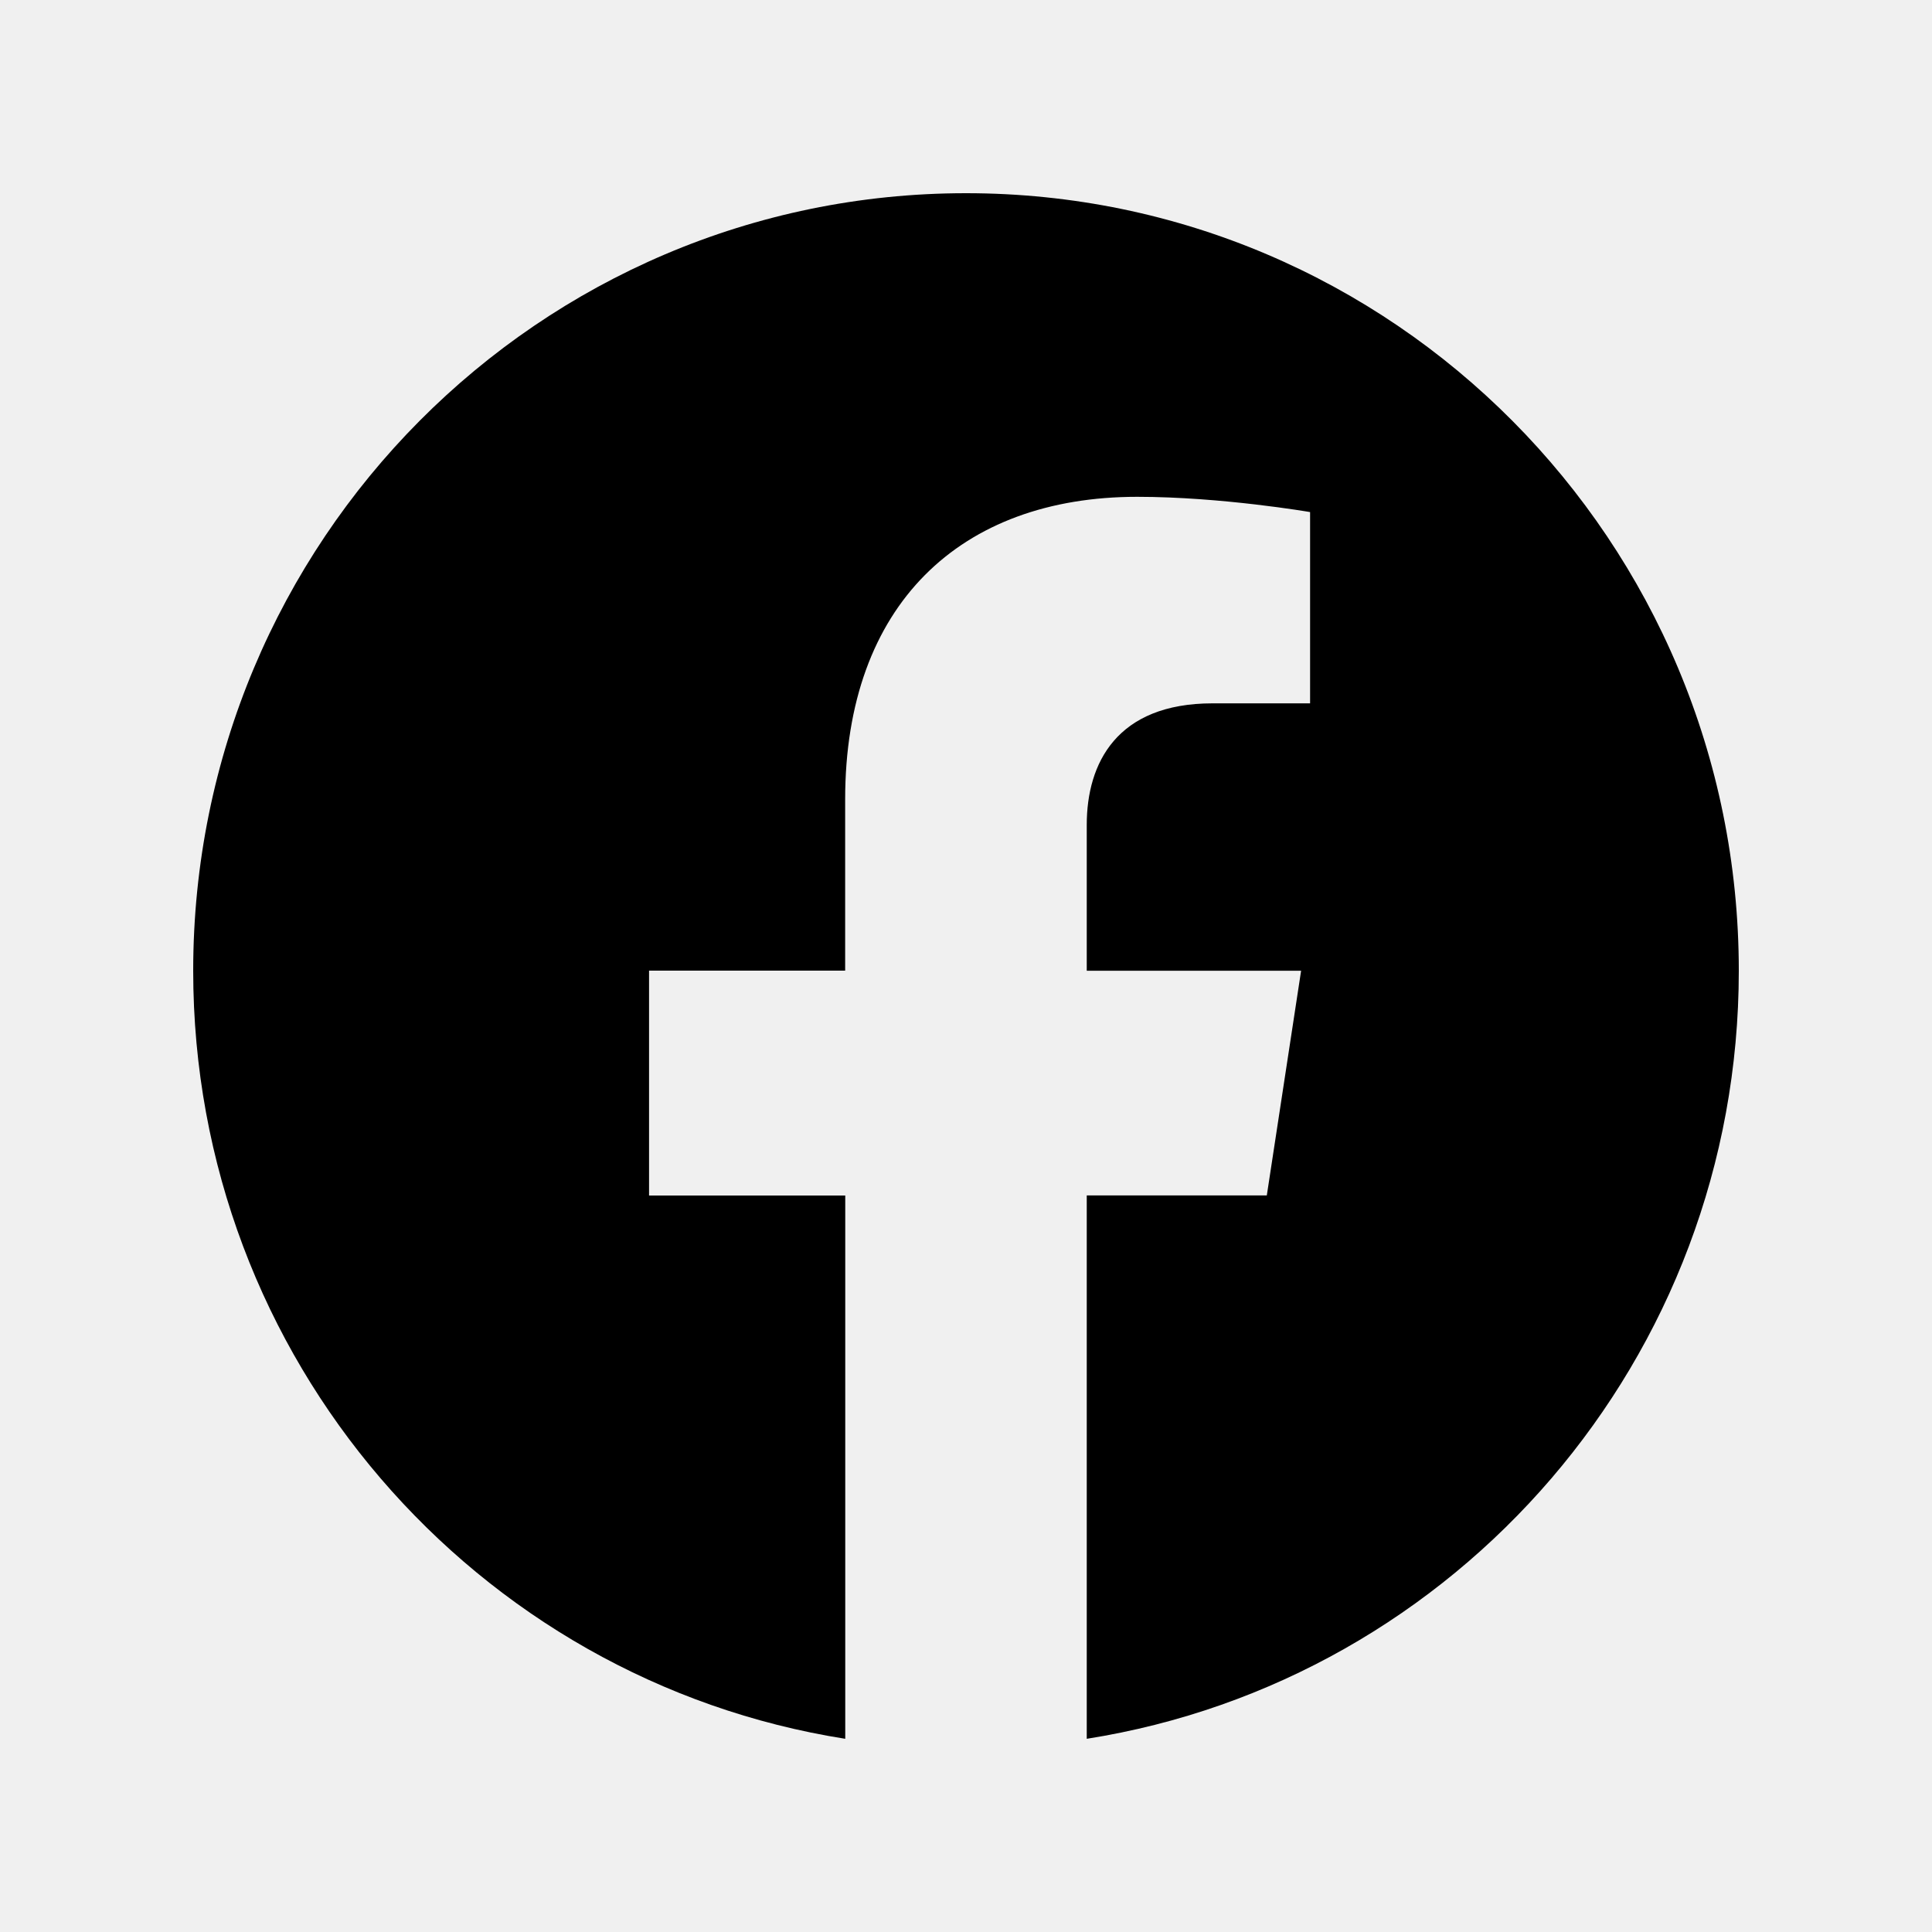
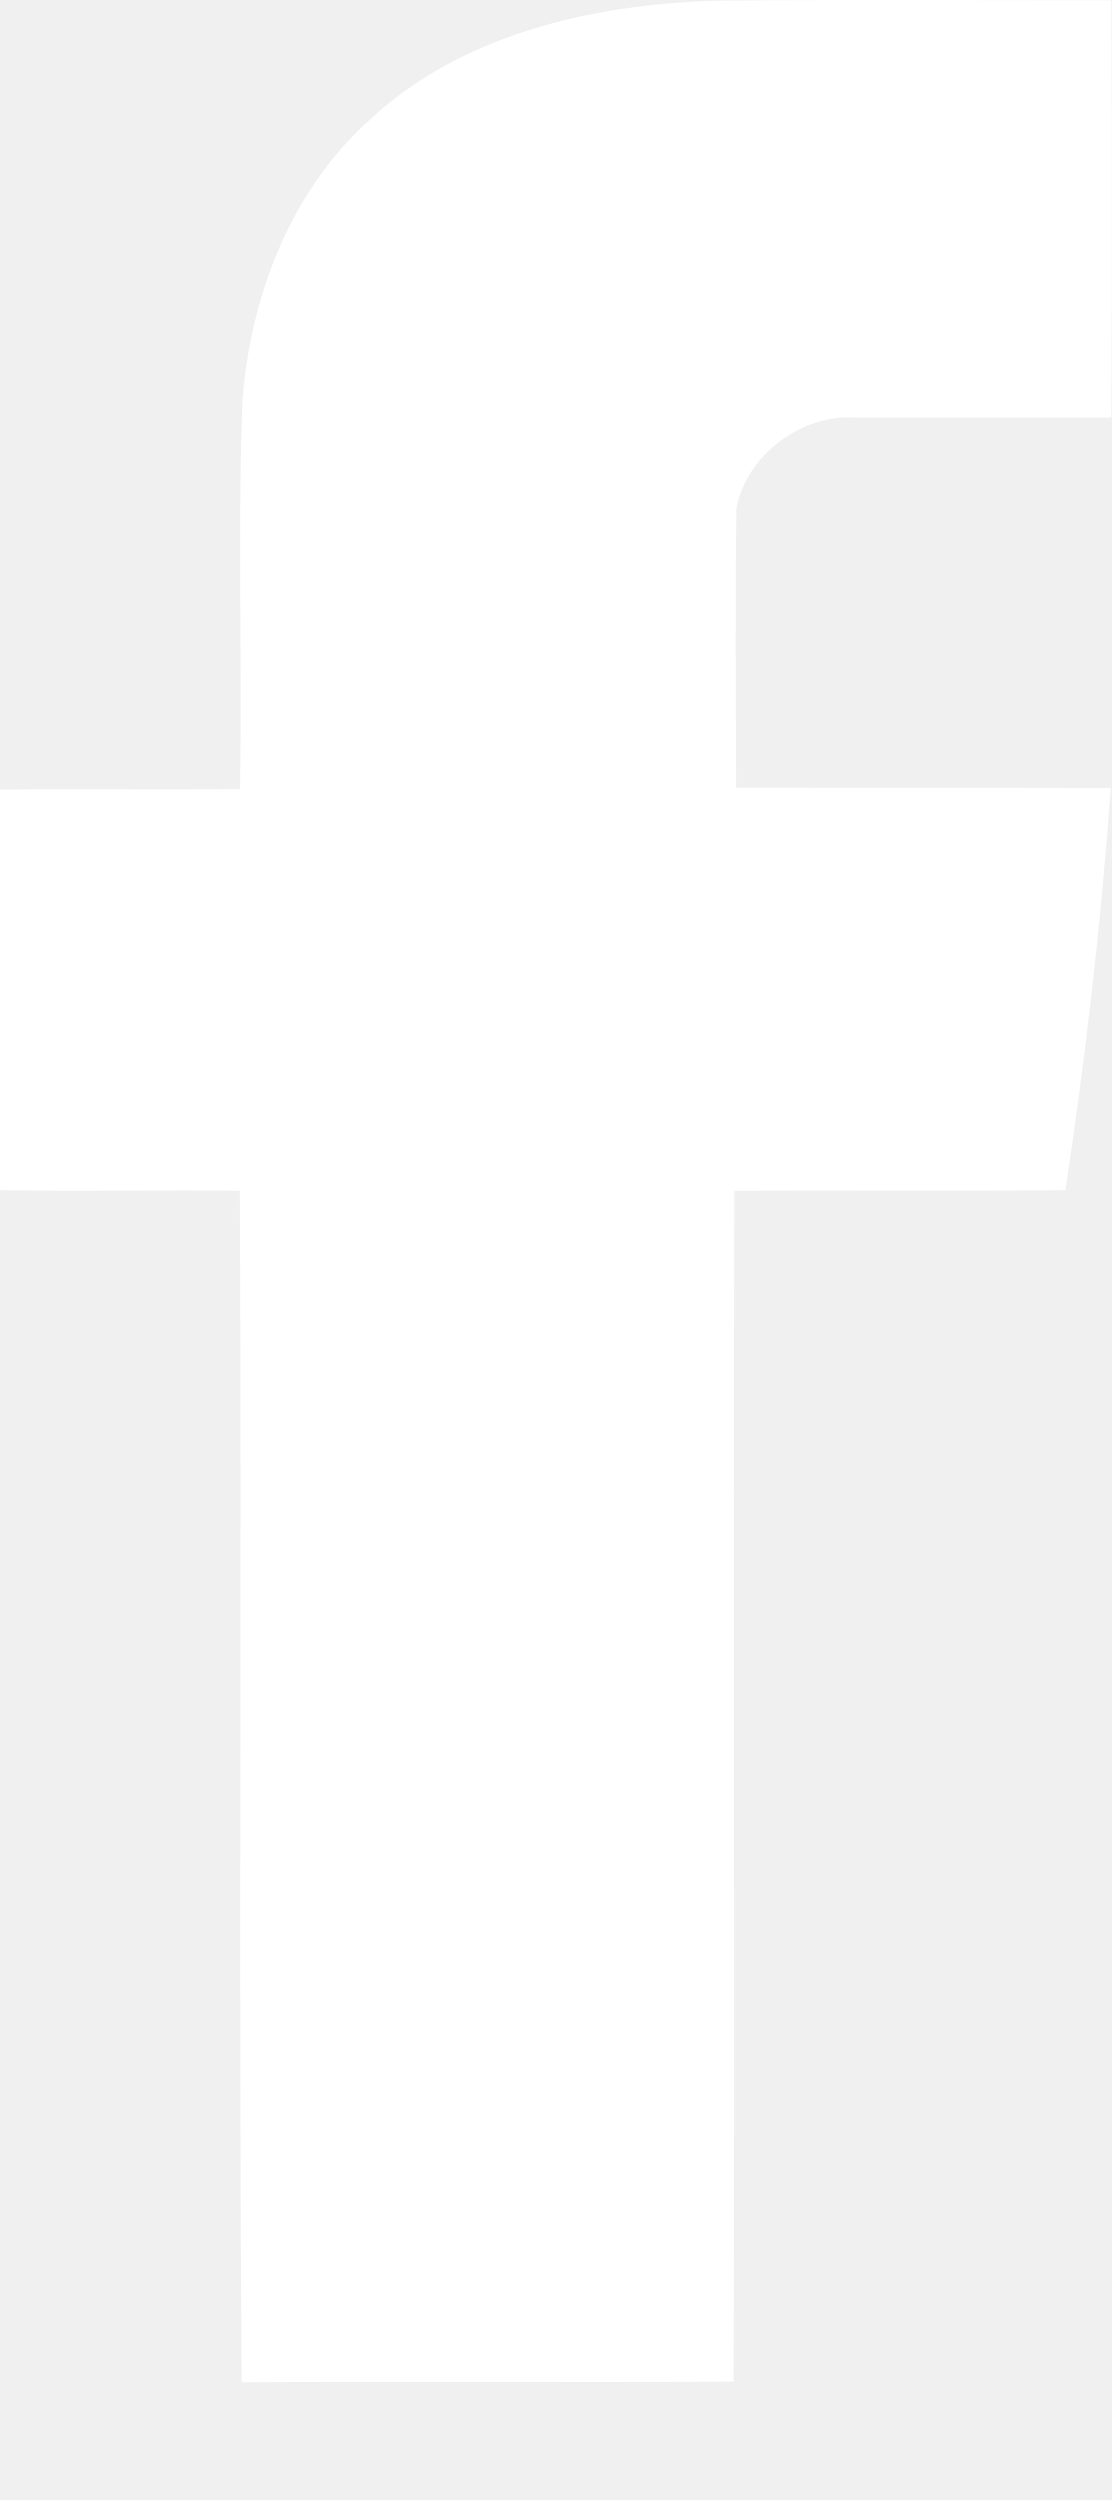
- <svg class="icon icon-facebook" viewBox="0 0 20 20">
-   <path fill="currentColor" d="M18 10.049C18 5.603 14.419 2 10 2s-8 3.603-8 8.049C2 14.067 4.925 17.396 8.75 18v-5.624H6.719v-2.328h2.03V8.275c0-2.017 1.195-3.132 3.023-3.132.874 0 1.79.158 1.79.158v1.98h-1.009c-.994 0-1.303.621-1.303 1.258v1.51h2.219l-.355 2.326H11.25V18c3.825-.604 6.75-3.933 6.75-7.951" />
+ <svg xmlns="http://www.w3.org/2000/svg" width="8" height="18" viewBox="0 0 8 18" fill="none">
+   <path d="M2.64 0.883C3.308 0.247 4.26 0.032 5.157 0.005C6.106 -0.004 7.055 0.002 8.002 0.002C8.006 1.004 8.006 2.005 8.002 3.006C7.389 3.006 6.774 3.008 6.161 3.006C5.773 2.98 5.373 3.276 5.302 3.661C5.293 4.33 5.298 5.001 5.3 5.671C6.2 5.675 7.1 5.671 7.998 5.674C7.927 6.643 7.817 7.608 7.671 8.569C6.876 8.577 6.081 8.569 5.287 8.573C5.279 11.431 5.291 14.29 5.282 17.148C4.101 17.154 2.92 17.146 1.74 17.152C1.718 14.293 1.741 11.432 1.727 8.573C1.152 8.568 0.576 8.578 0 8.569V5.685C0.576 5.679 1.152 5.688 1.728 5.681C1.745 4.748 1.71 3.812 1.746 2.878C1.804 2.139 2.085 1.395 2.638 0.884" fill="white" />
</svg>
